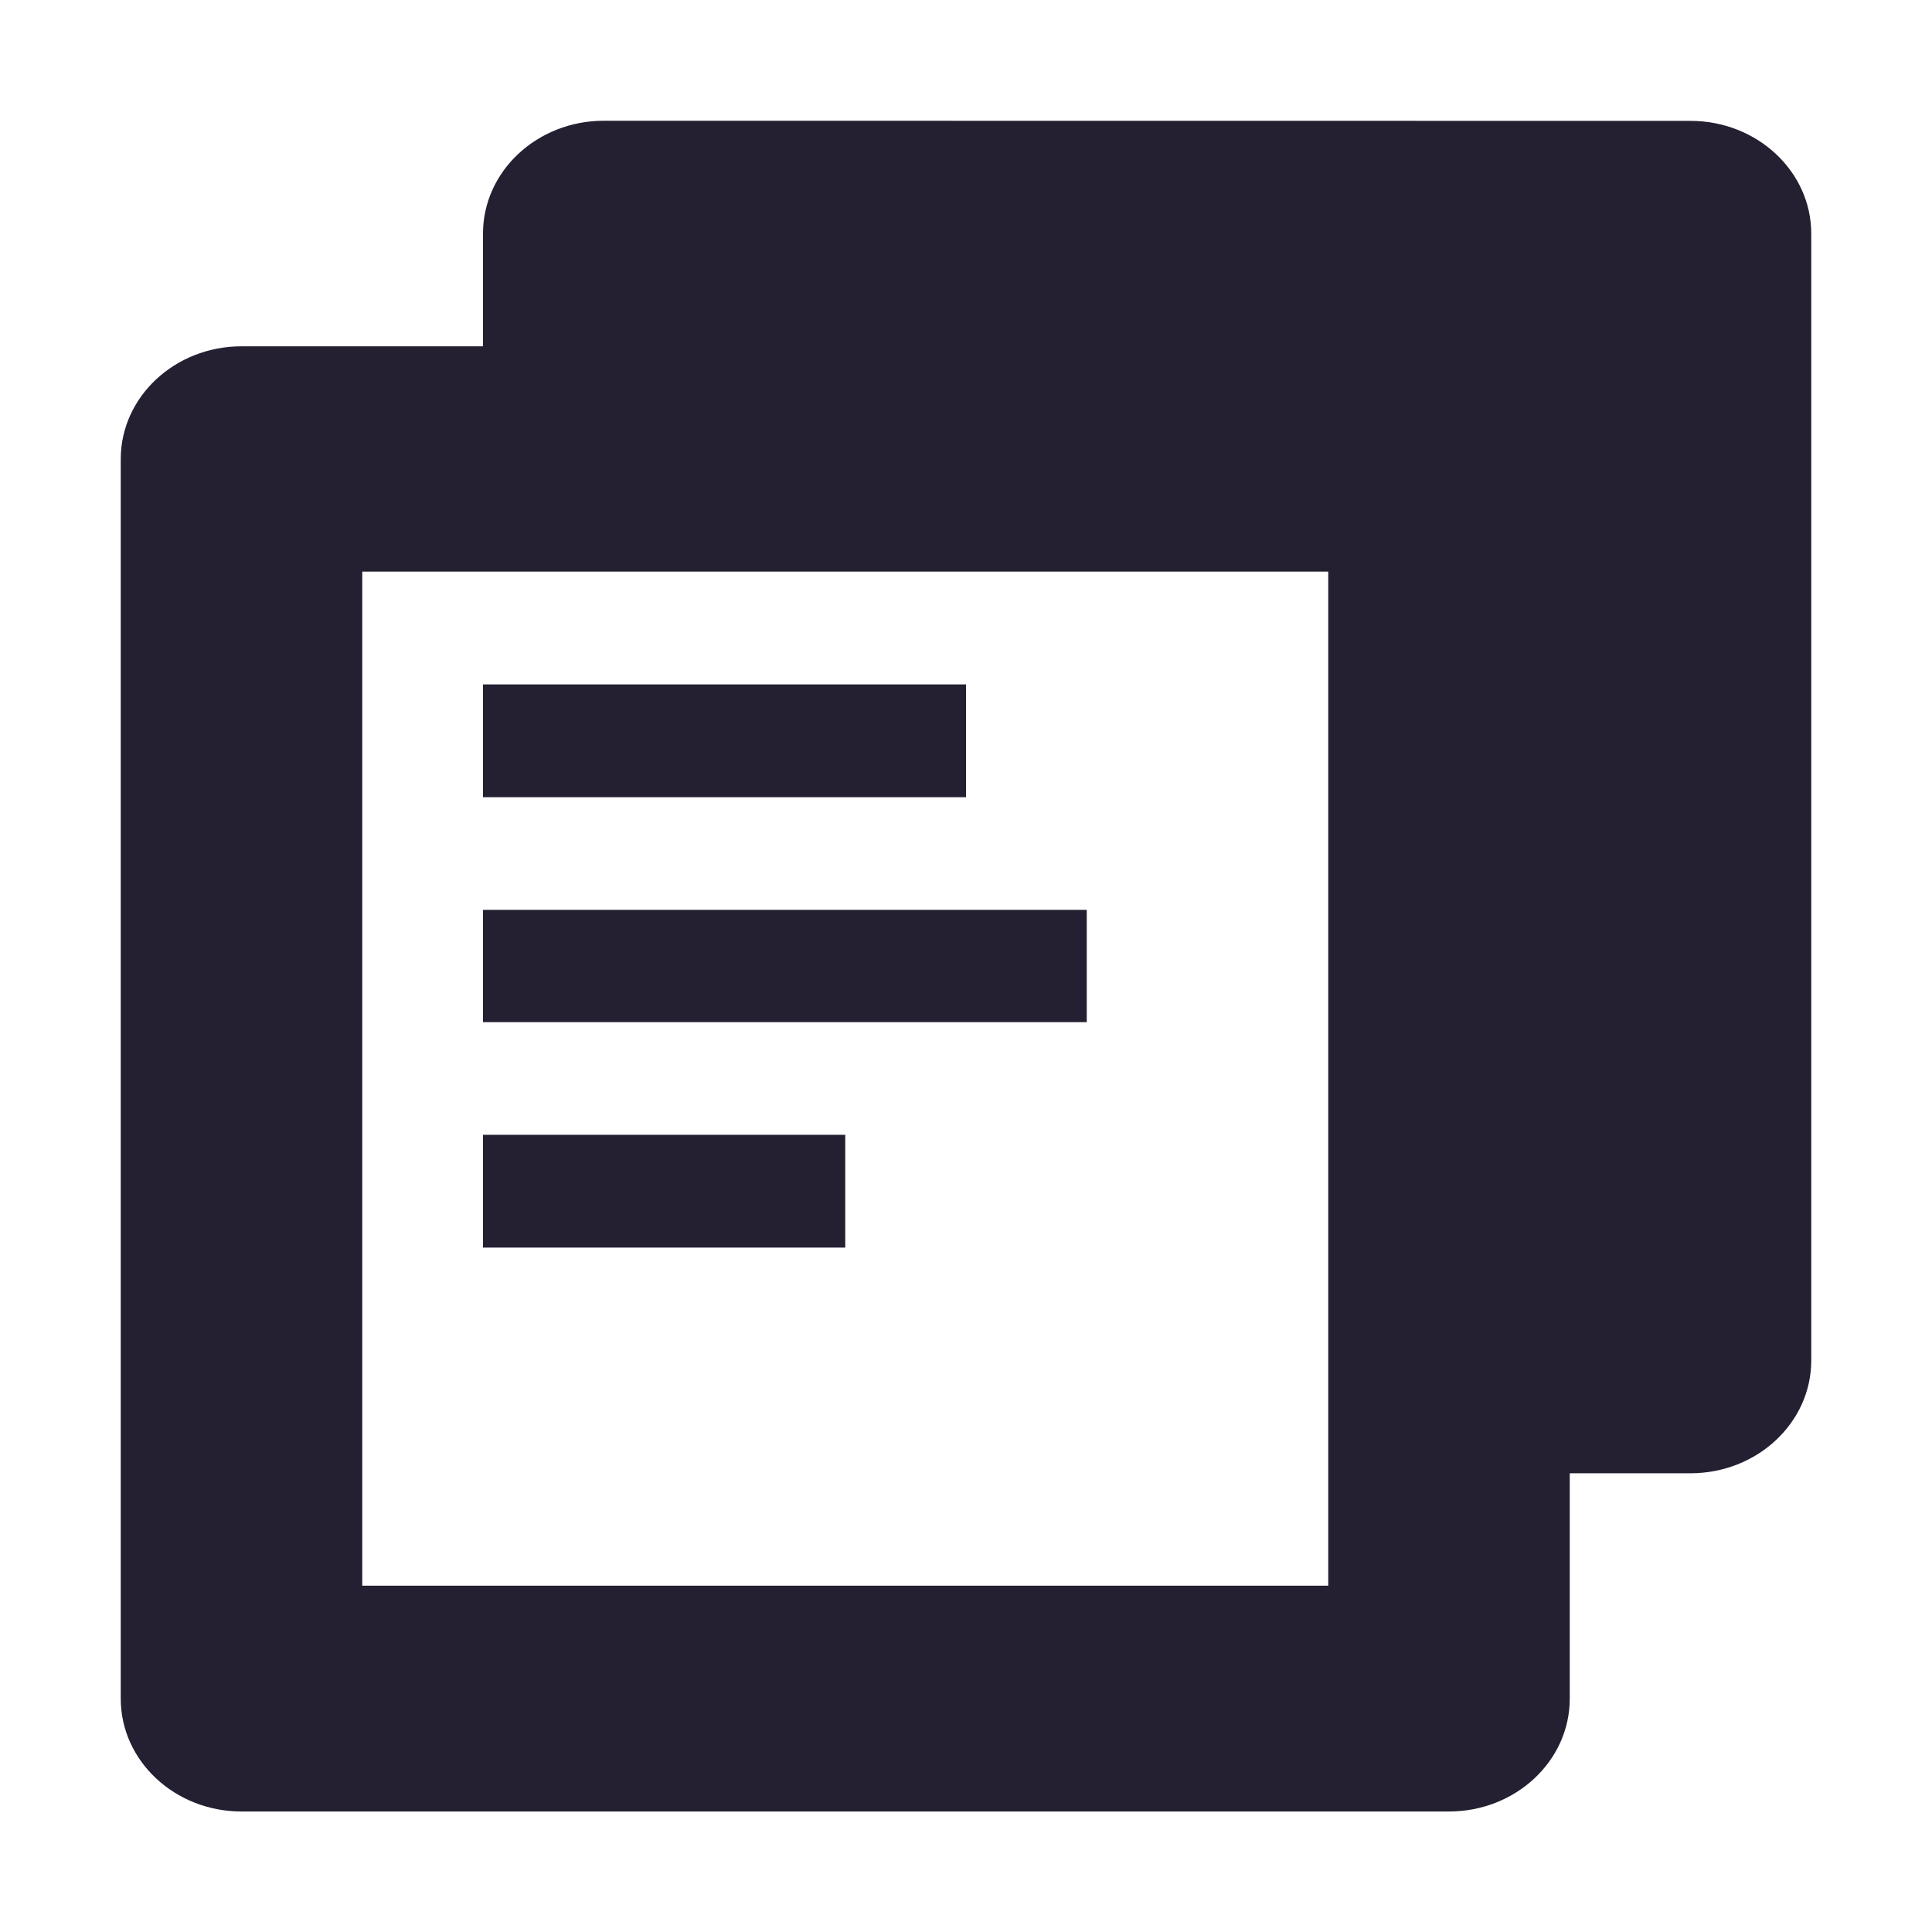
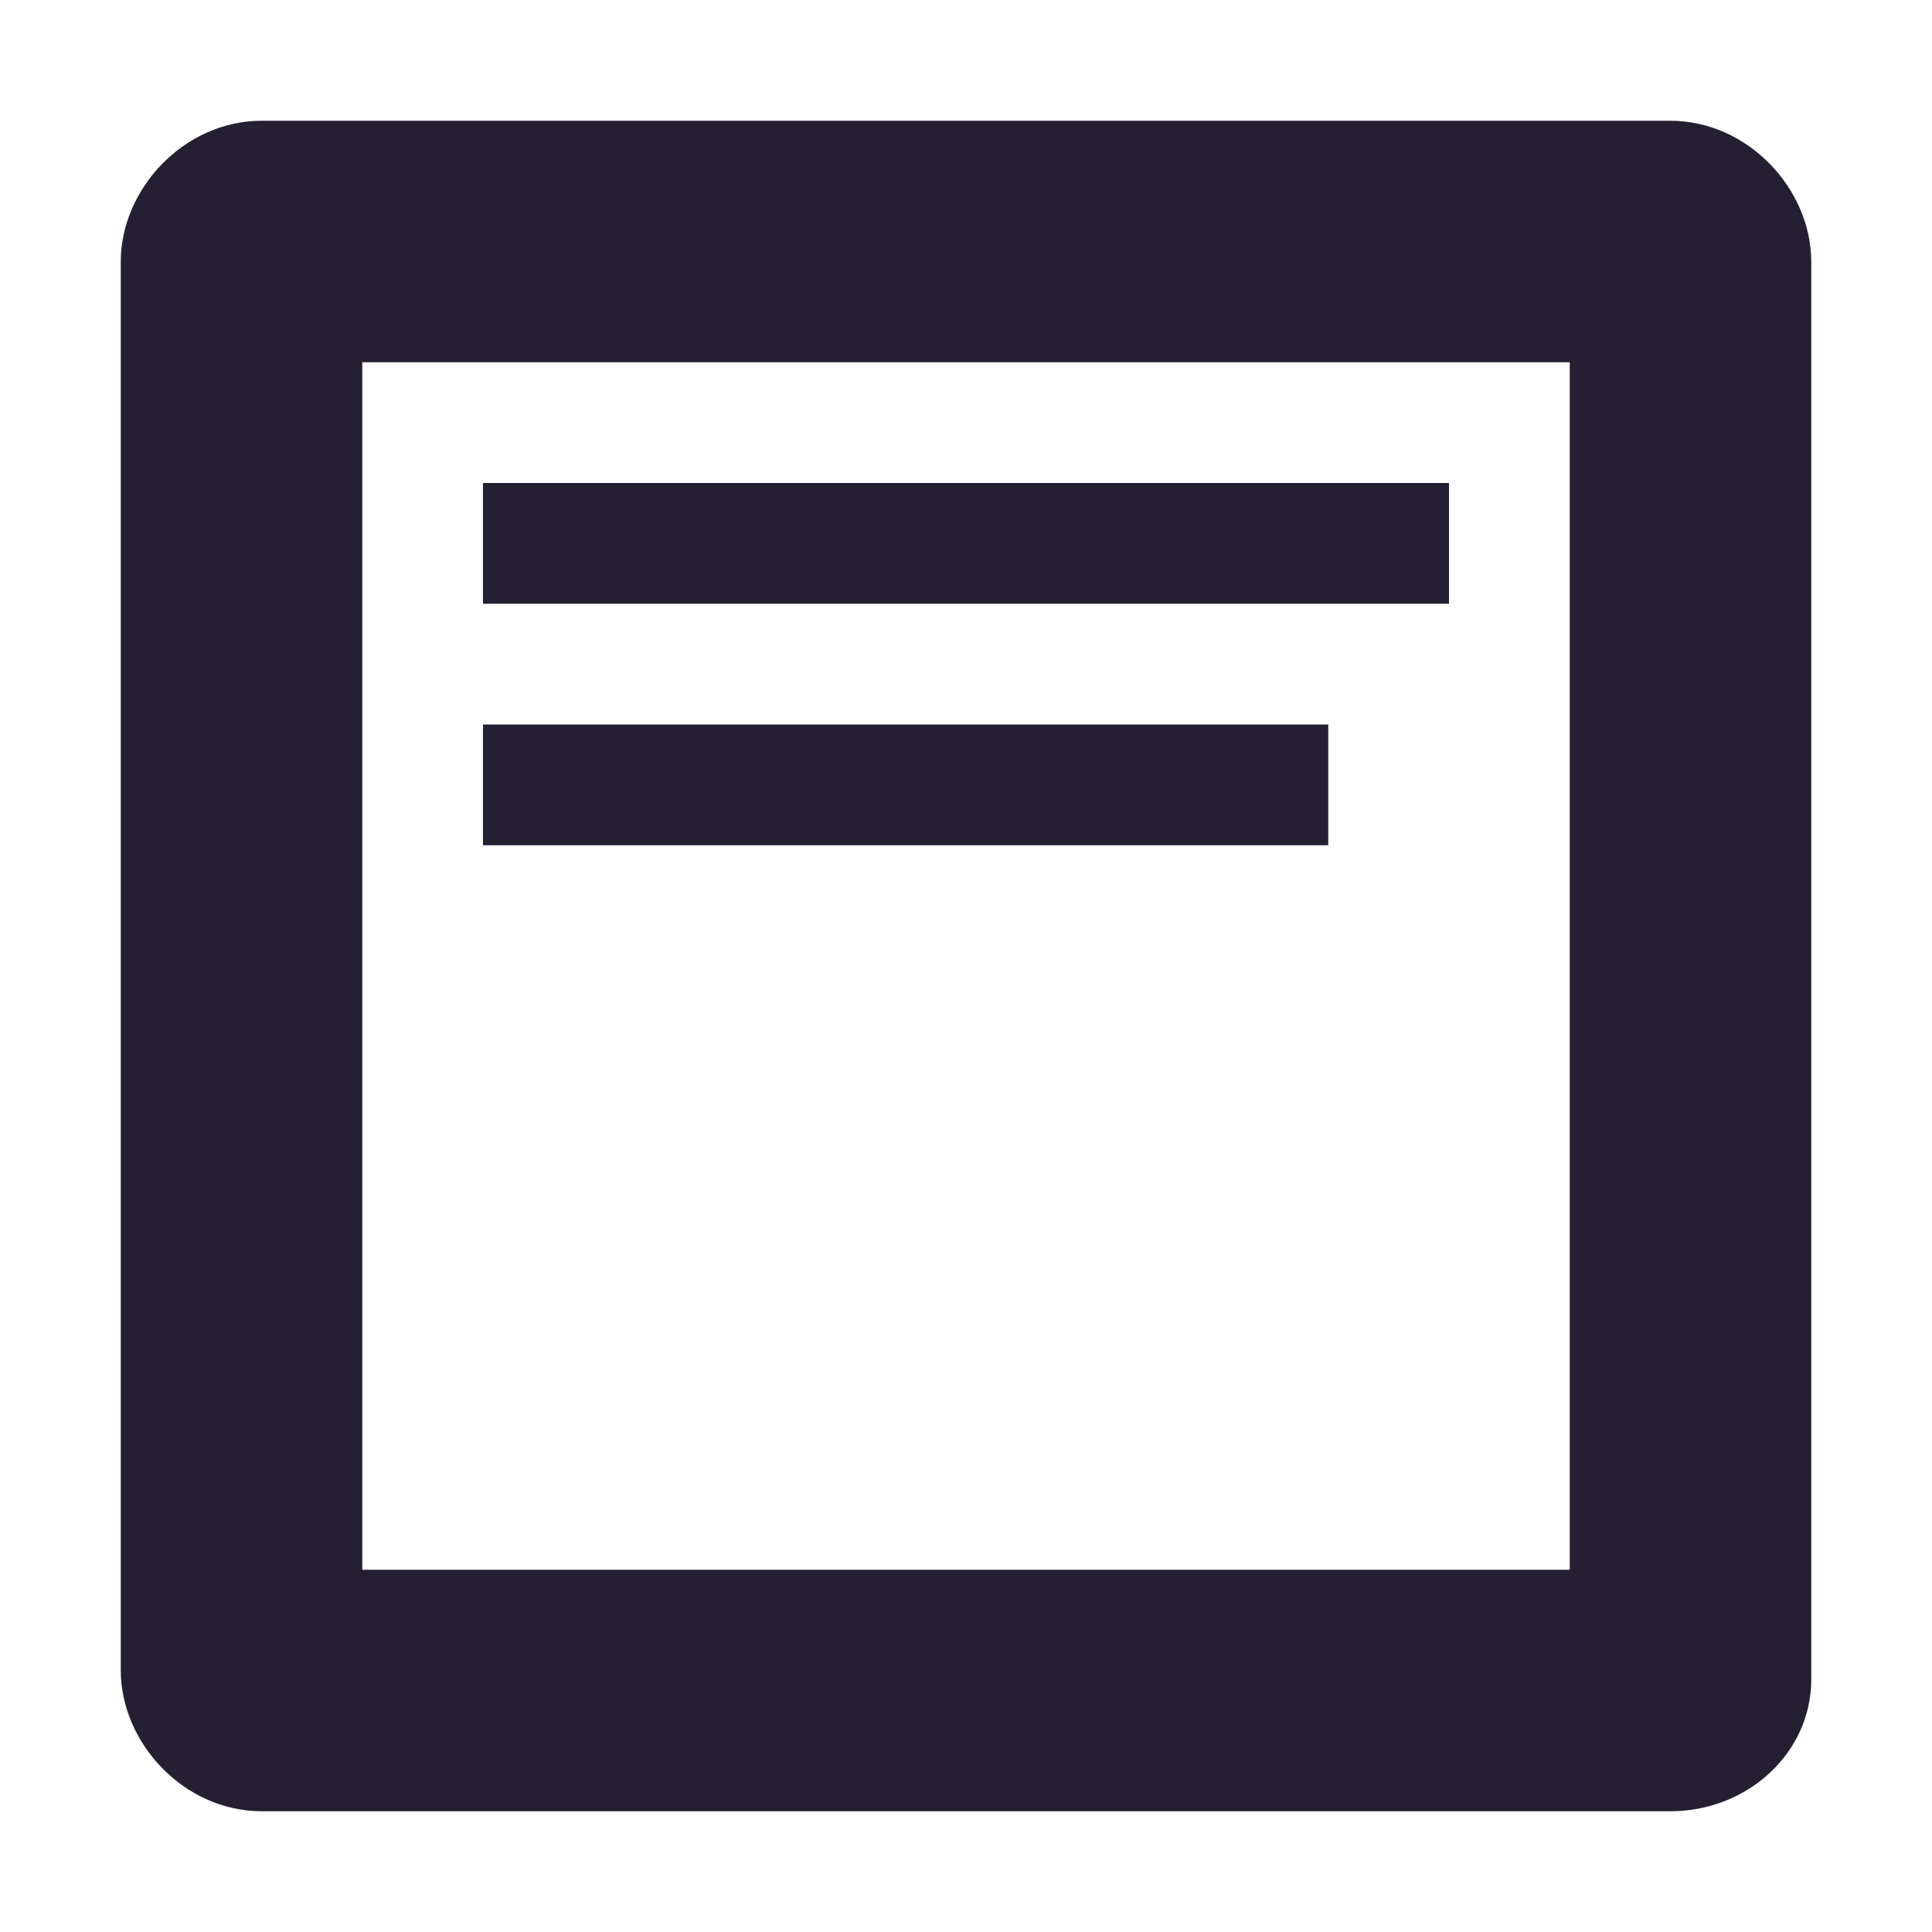
<svg xmlns="http://www.w3.org/2000/svg" height="16px" viewBox="0 0 16 16" width="16px">
  <g fill="#241f31">
-     <path d="m 5 1 c -0.551 0 -1 0.418 -1 0.934 v 0.934 h -2 c -0.551 0 -1 0.418 -1 0.934 v 10.266 c 0 0.516 0.449 0.934 1 0.934 h 10 c 0.551 0 1 -0.418 1 -0.934 v -1.867 h 1 c 0.551 0 1 -0.418 1 -0.934 v -9.332 c 0 -0.516 -0.449 -0.934 -1 -0.934 z m -2 3.734 h 8 v 8.398 h -8 z m 0 0" fill-rule="evenodd" />
-     <path d="m 4 5.668 h 4 v 0.934 h -4 z m 0 0" />
-     <path d="m 4 7.535 h 5 v 0.93 h -5 z m 0 0" />
-     <path d="m 4 9.398 h 3 v 0.934 h -3 z m 0 0" />
+     <path d="m 2.168 1 c -0.645 0 -1.168 0.566 -1.168 1.168 v 11.664 c 0 0.602 0.523 1.168 1.168 1.168 h 11.664 c 0.645 0 1.168 -0.488 1.168 -1.09 c 0 -1.91 0 -10.91 0 -11.742 c 0 -0.602 -0.523 -1.168 -1.168 -1.168 c -1.832 0 -9.832 0 -11.664 0 z m 0.832 2 h 10 v 10 h -10 z m 0 0" fill-rule="evenodd" />
+     <path d="m 4 4 h 8 v 1 h -8 z m 0 0" />
+     <path d="m 4 6 h 7 v 1 h -7 z m 0 0" />
  </g>
</svg>
